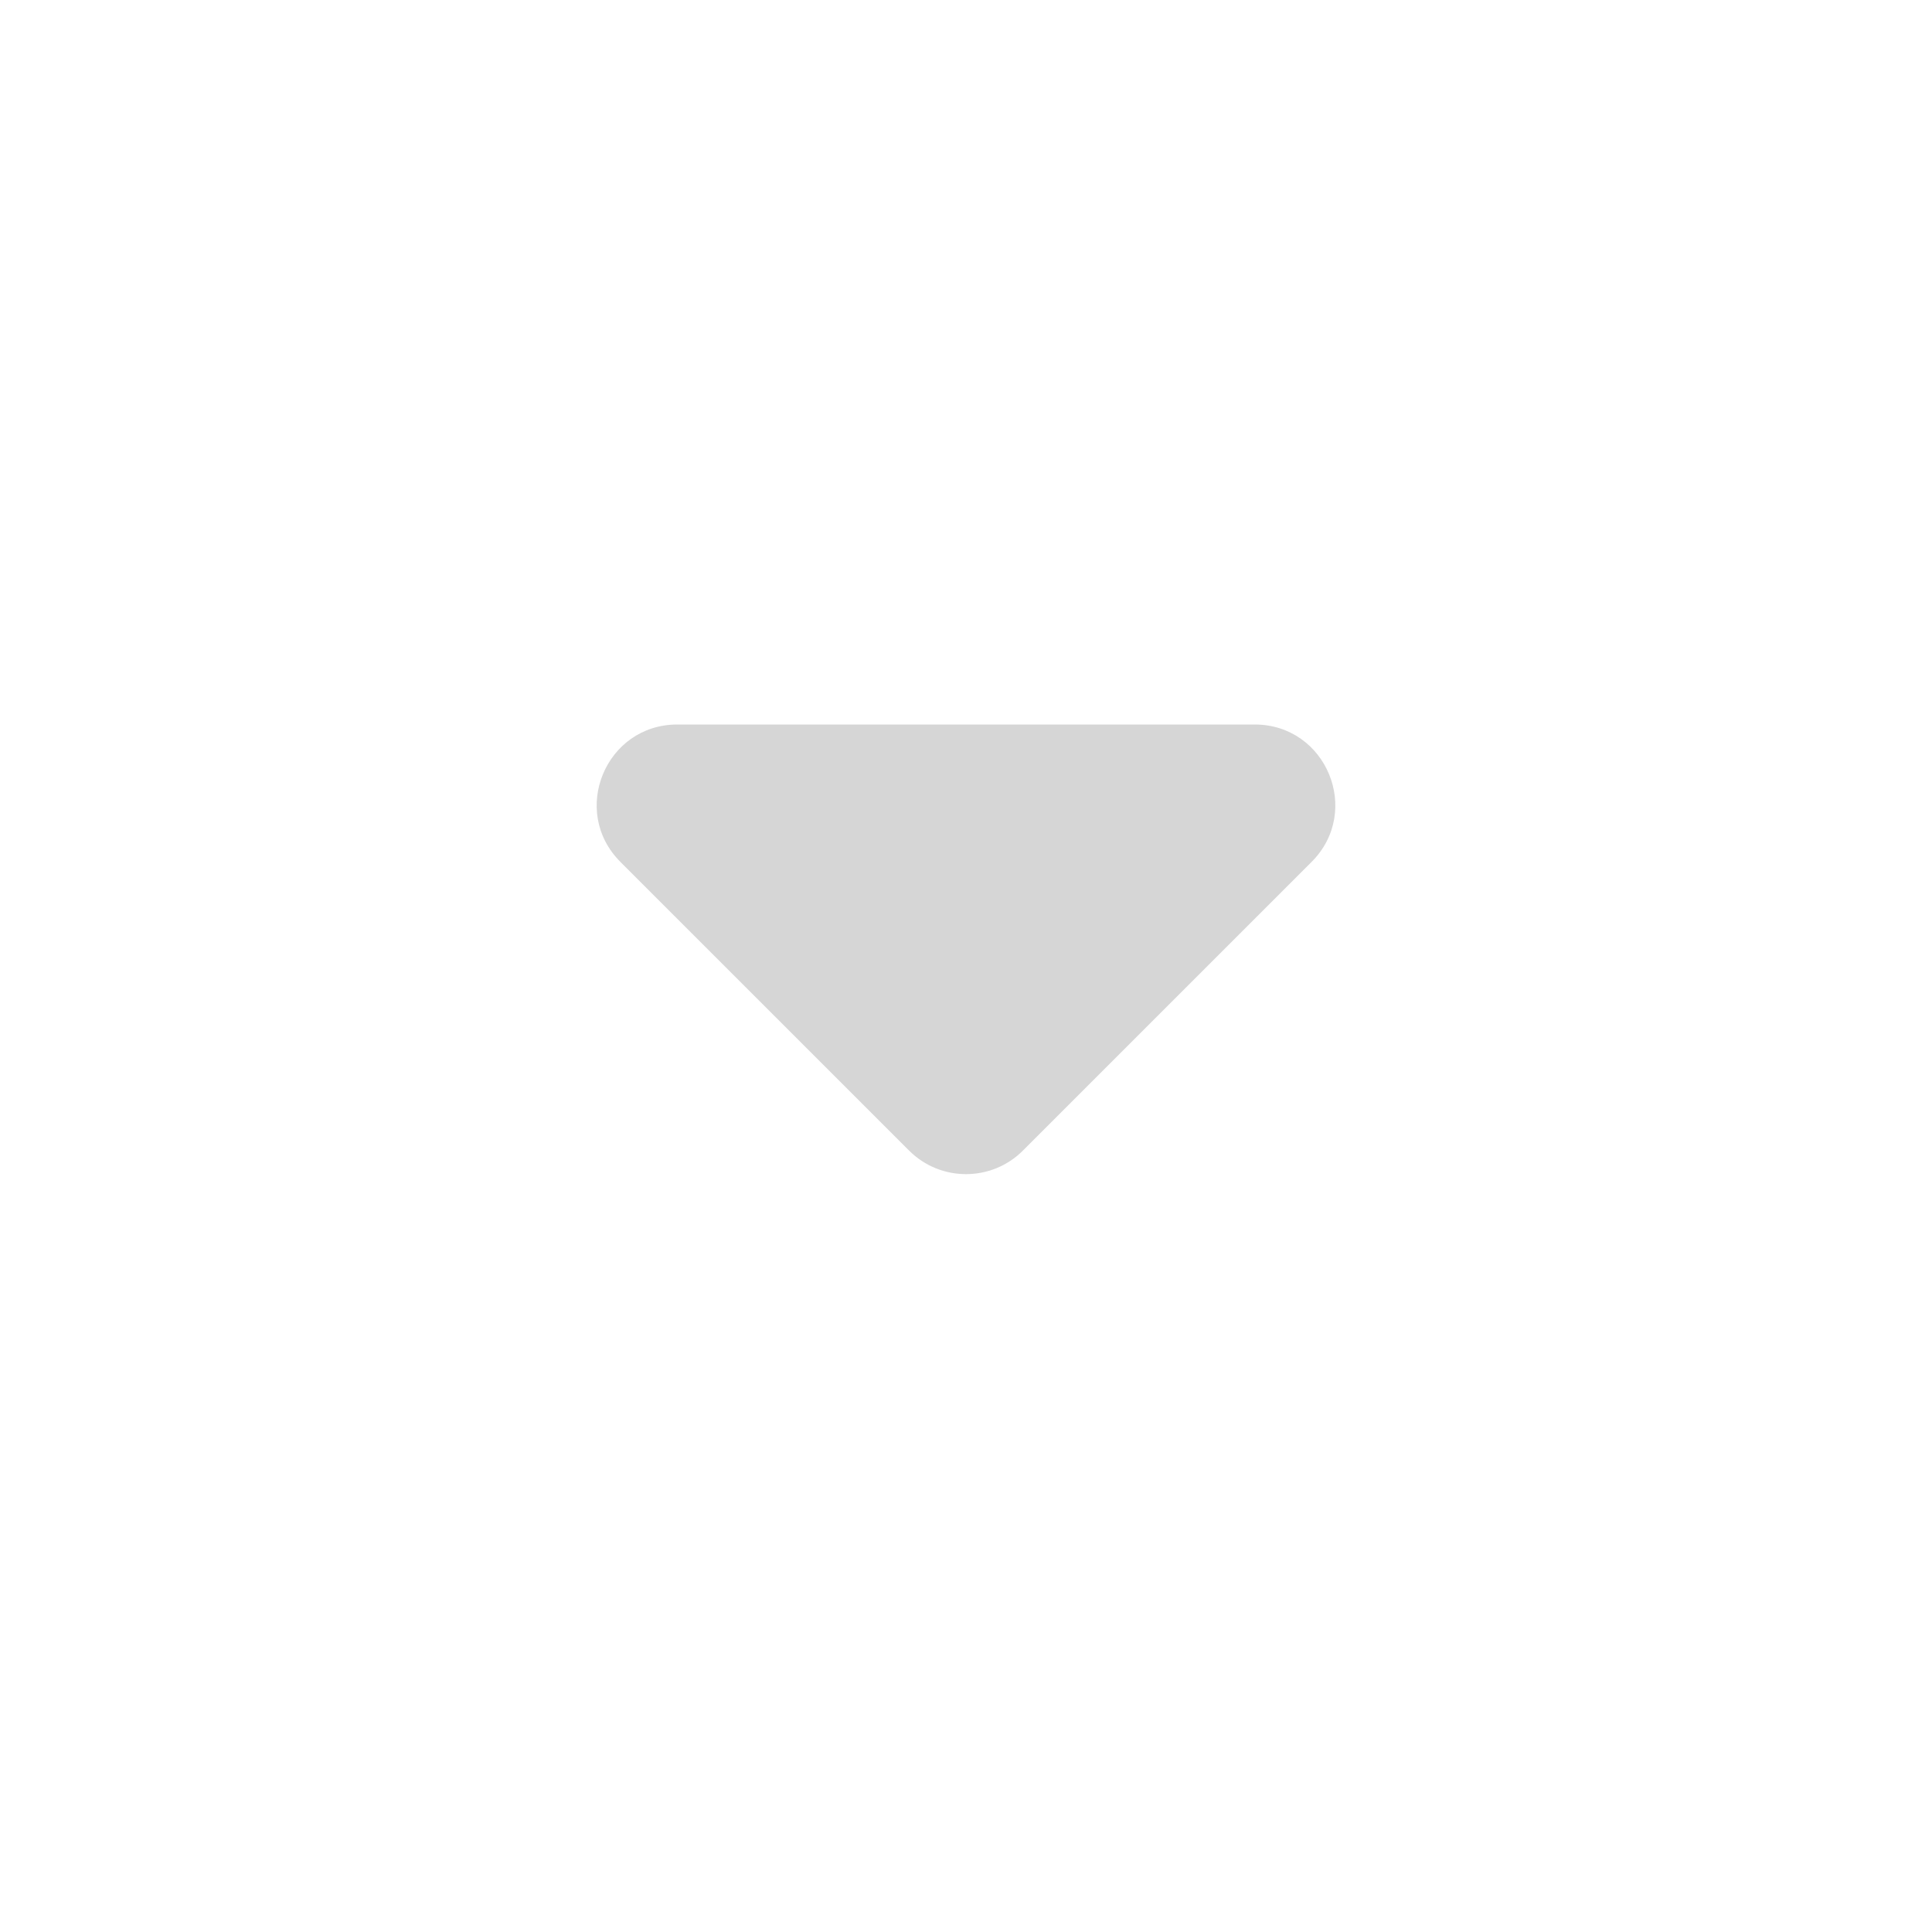
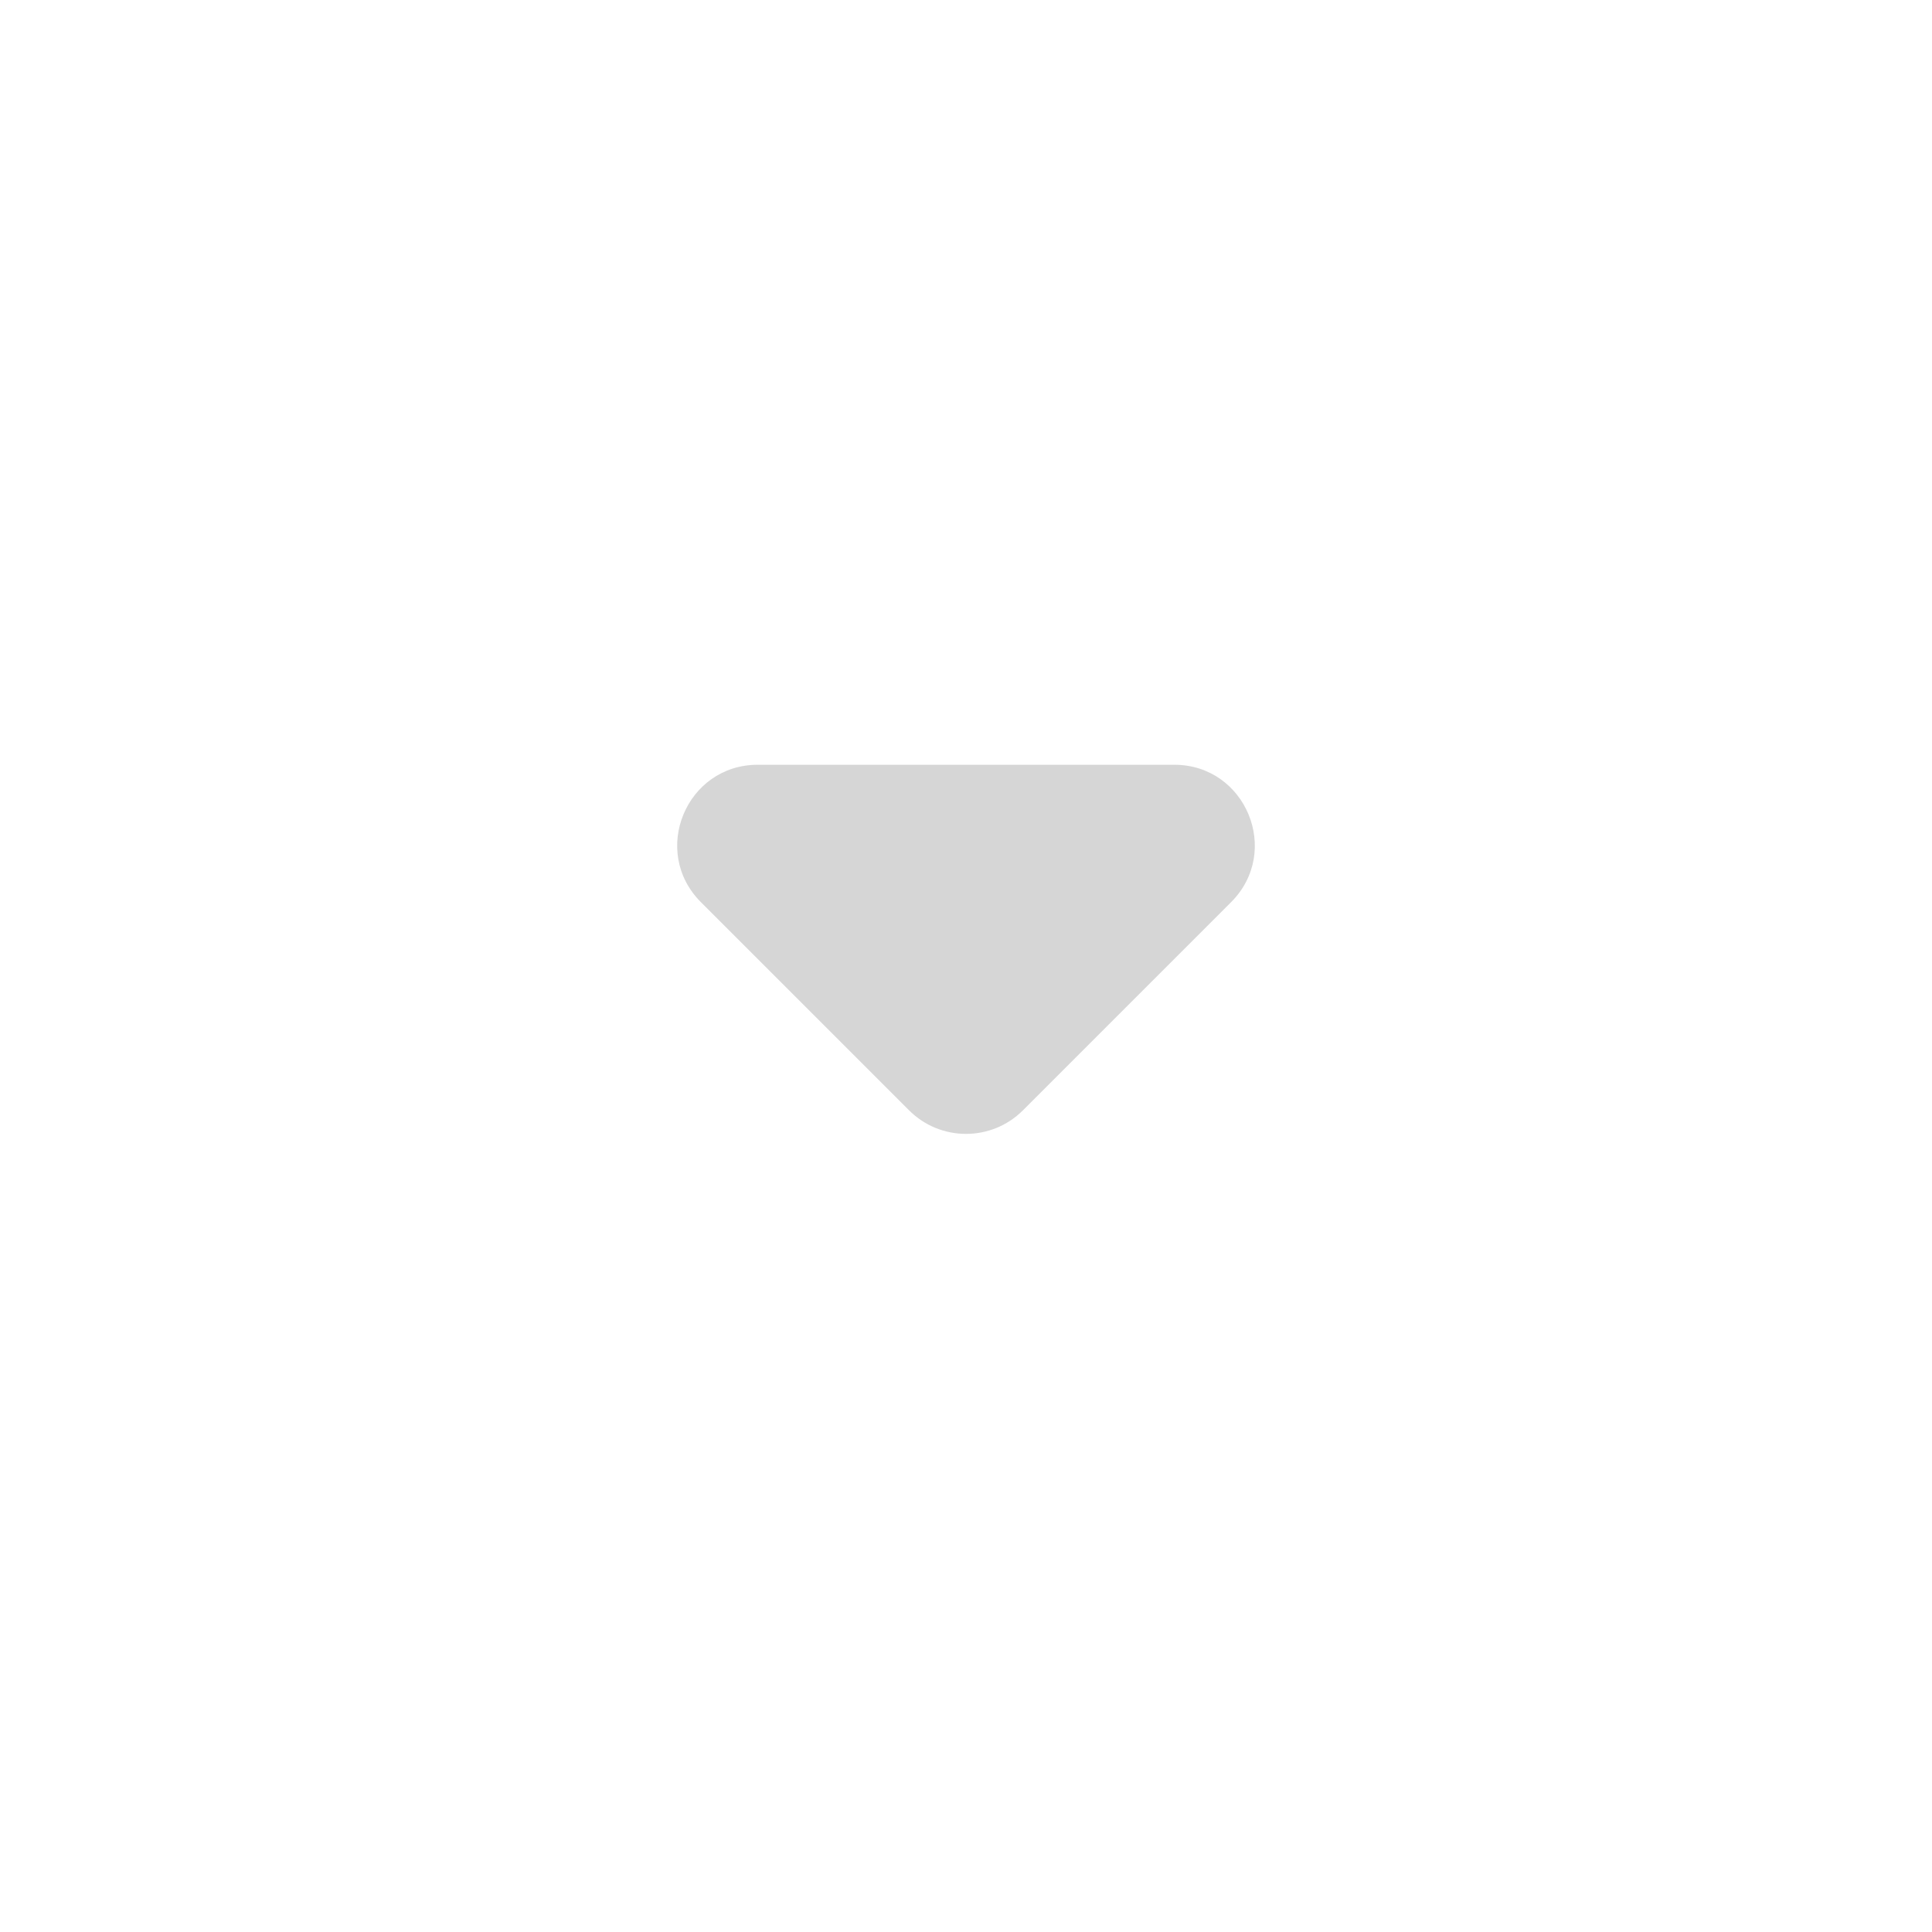
<svg xmlns="http://www.w3.org/2000/svg" width="24" height="24" viewBox="0 0 24 24" fill="none">
-   <path d="M11.293 14.293L7.707 10.707C7.077 10.077 7.523 9 8.414 9H15.586C16.477 9 16.923 10.077 16.293 10.707L12.707 14.293C12.317 14.683 11.683 14.683 11.293 14.293Z" fill="#D6D6D6" />
+   <path d="M11.293 13.793L8.707 11.207C8.077 10.577 8.523 9.5 9.414 9.5H14.586C15.477 9.5 15.923 10.577 15.293 11.207L12.707 13.793C12.317 14.183 11.683 14.183 11.293 13.793Z" fill="#D6D6D6" />
</svg>
